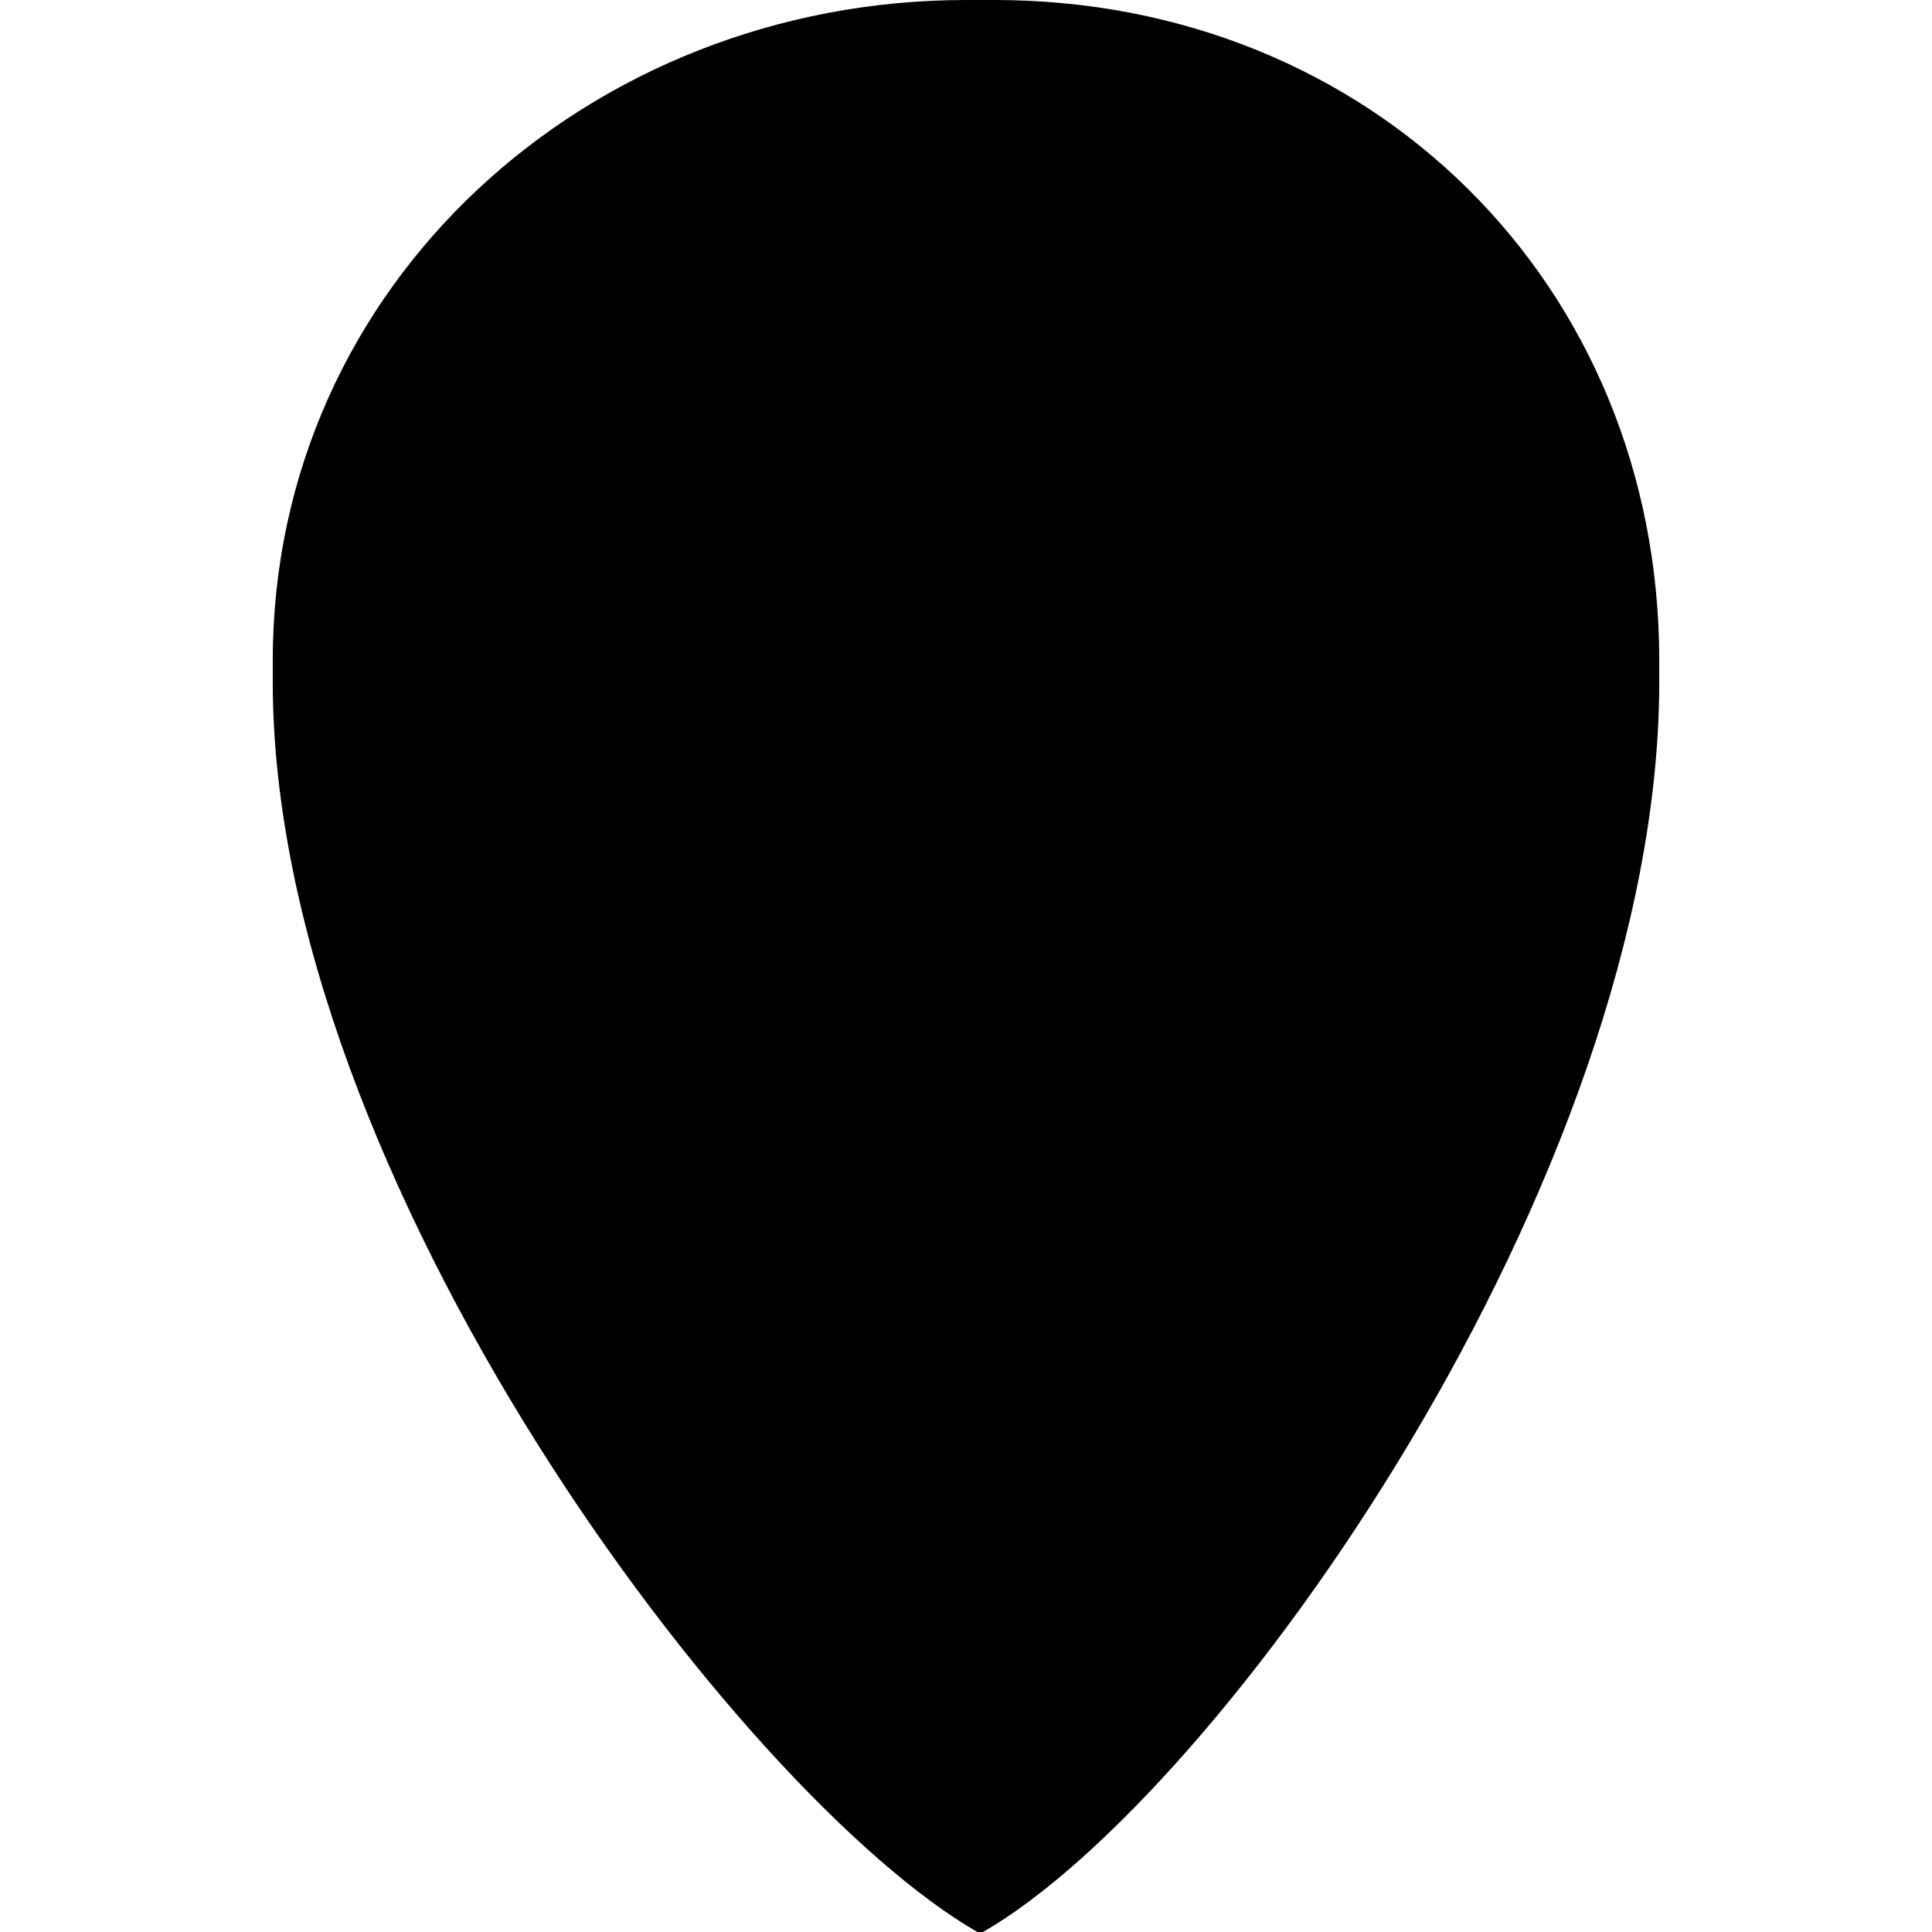
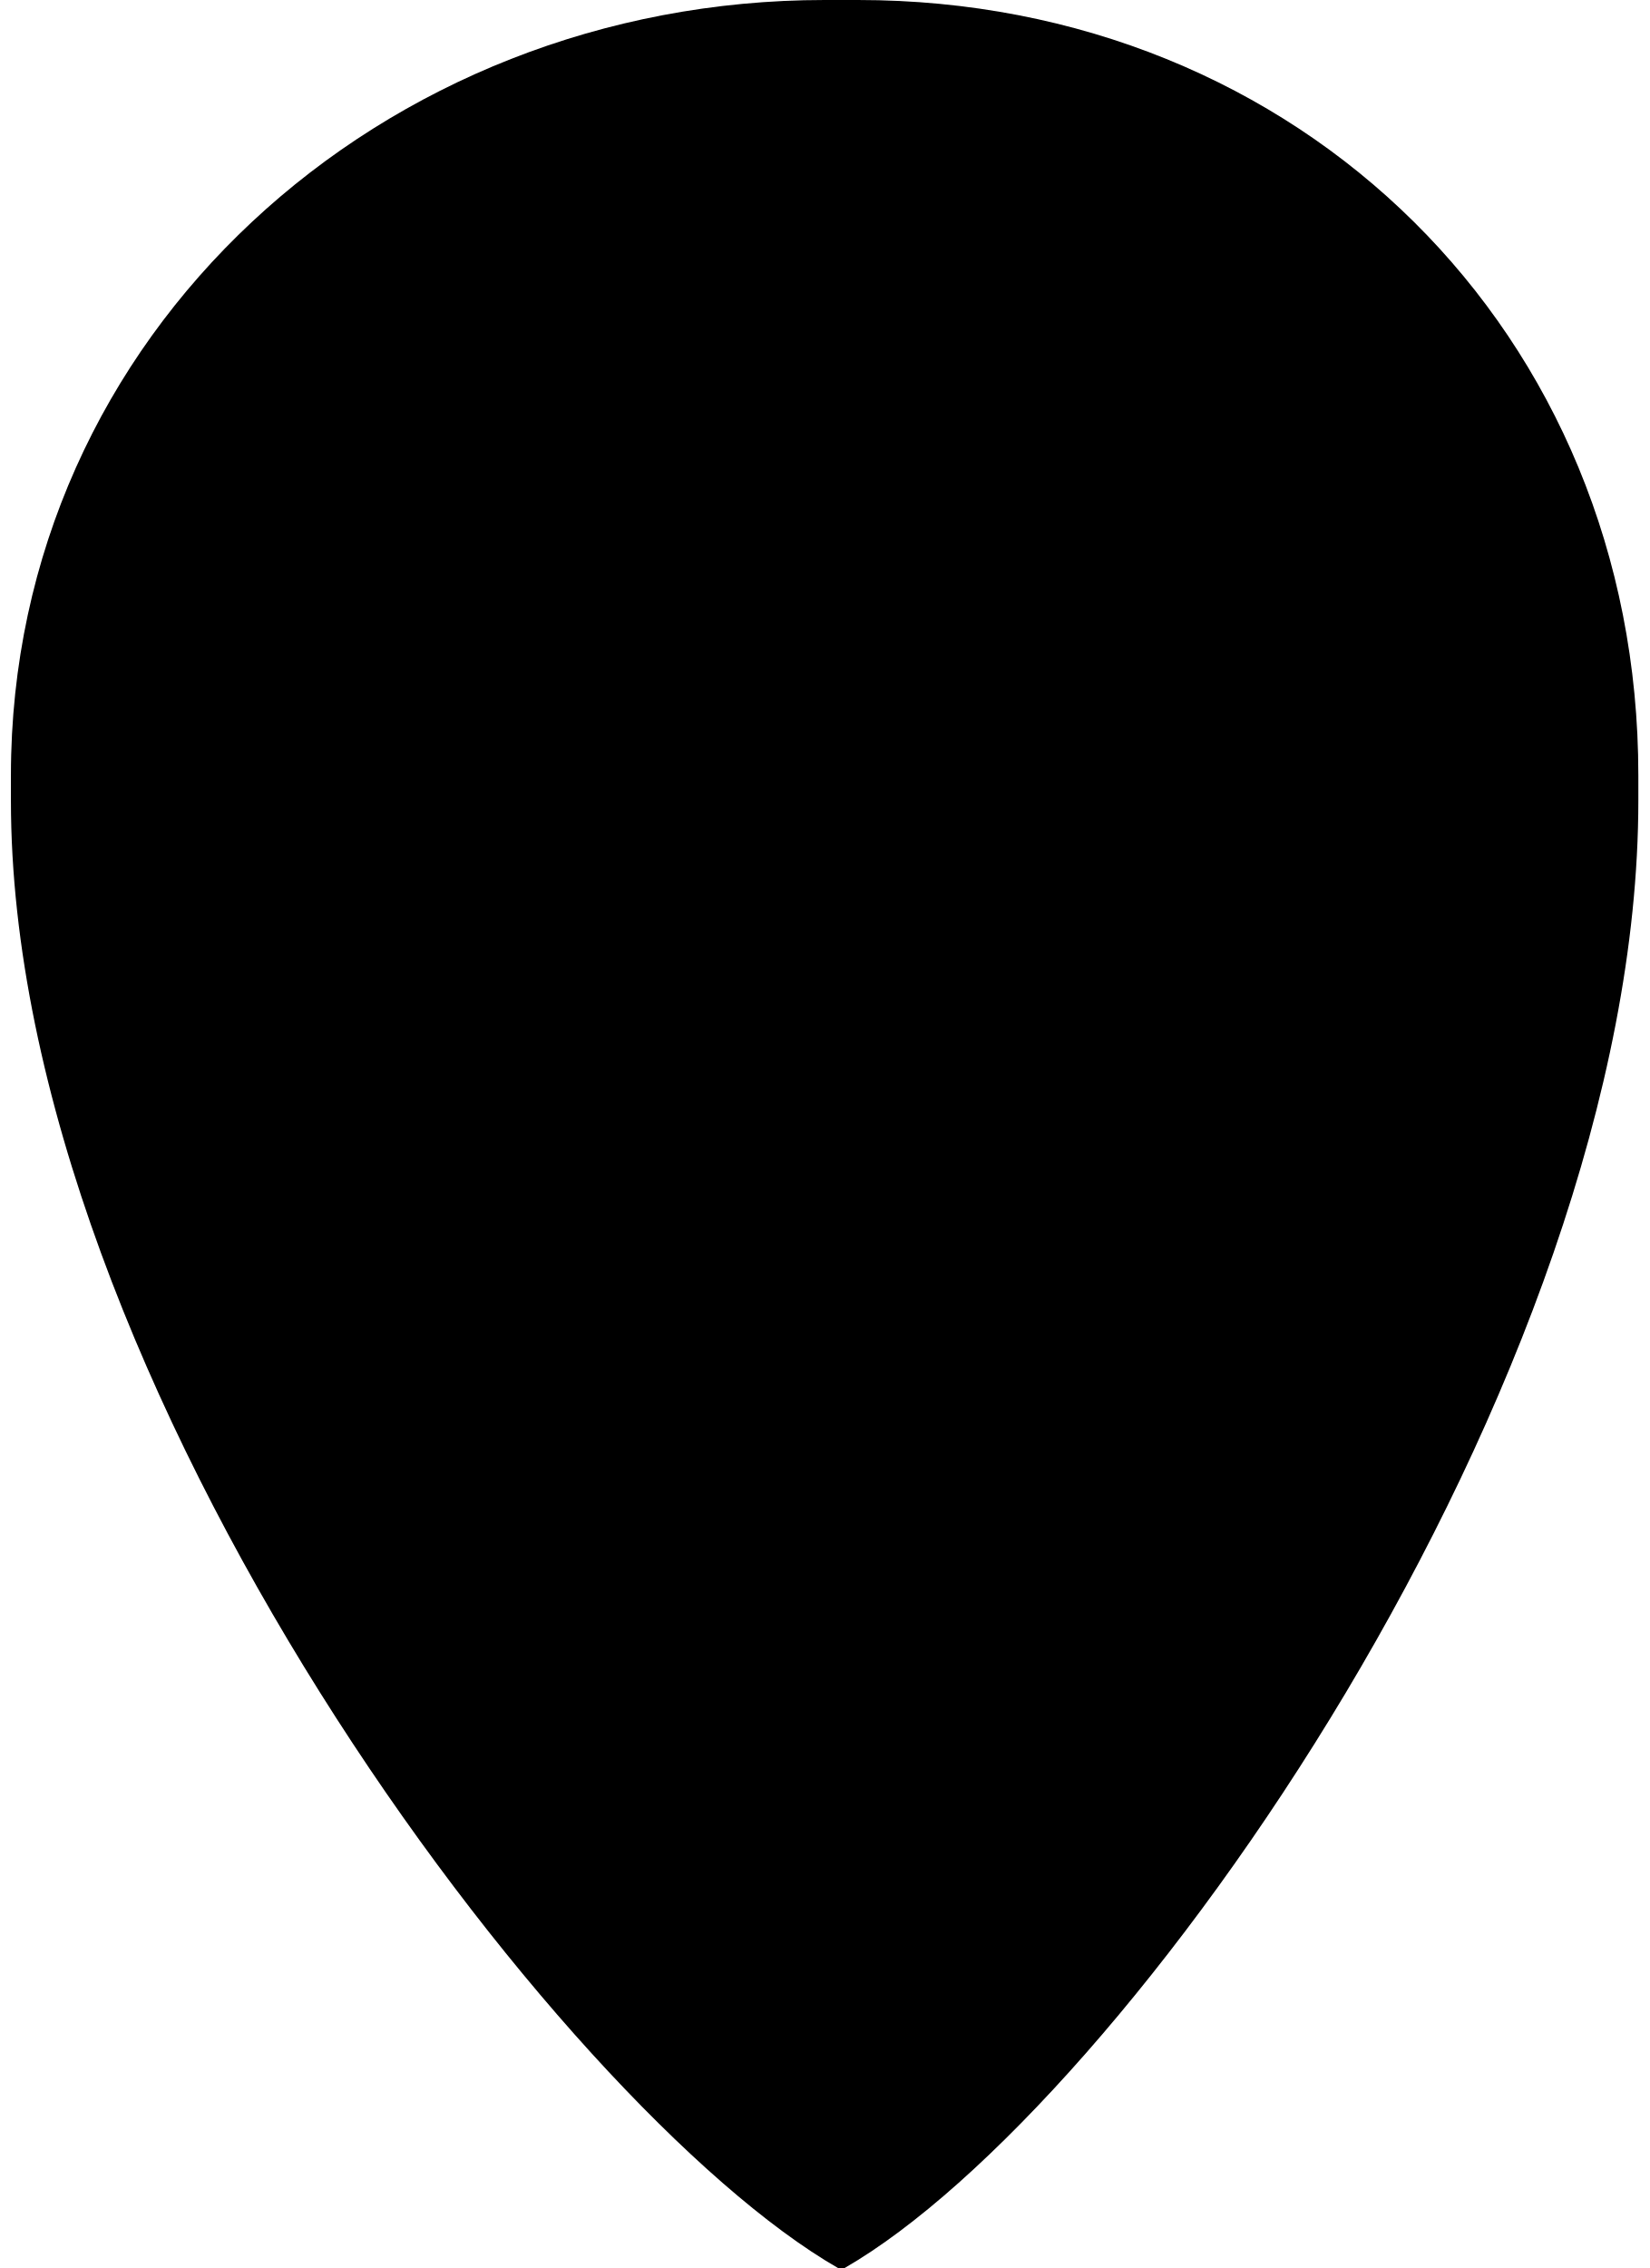
- <svg xmlns="http://www.w3.org/2000/svg" height="100" width="100" viewBox="0 0 61 85">
-   <path d="M31.75 0C48.318 0 61 12.488 61 29.057V30c0 21.834-19.322 49-29.75 55H31C20.572 79 0 51.834 0 30v-.943C0 12.488 13.932 0 30.5 0h1.25z" />
-   <path d="M31.688 2C47.428 2 59 13.989 59 29.729v.896C59 51.367 41.119 77 31.212 83h-.237C21.069 77 2 51.367 2 30.625v-.896C2 13.989 14.76 2 30.5 2h1.188z" />
+ <svg xmlns="http://www.w3.org/2000/svg" id="vector" width="32" height="44" viewBox="0 0 61 85">
+   <path fill="#000000" d="M31.75,0C48.318,0 61,12.488 61,29.057V30c0,21.834 -19.322,49 -29.75,55H31C20.572,79 0,51.834 0,30v-0.943C0,12.488 13.932,0 30.5,0C30.667,0 31.583,0 31.75,0z" id="path_0" />
+   <path fill="#000000" d="M31.688,2C47.428,2 59,13.989 59,29.729v0.896C59,51.367 41.119,77 31.212,83h-0.237C21.069,77 2,51.367 2,30.625v-0.896C2,13.989 14.76,2 30.5,2C30.659,2 31.529,2 31.688,2z" id="path_1" />
</svg>
